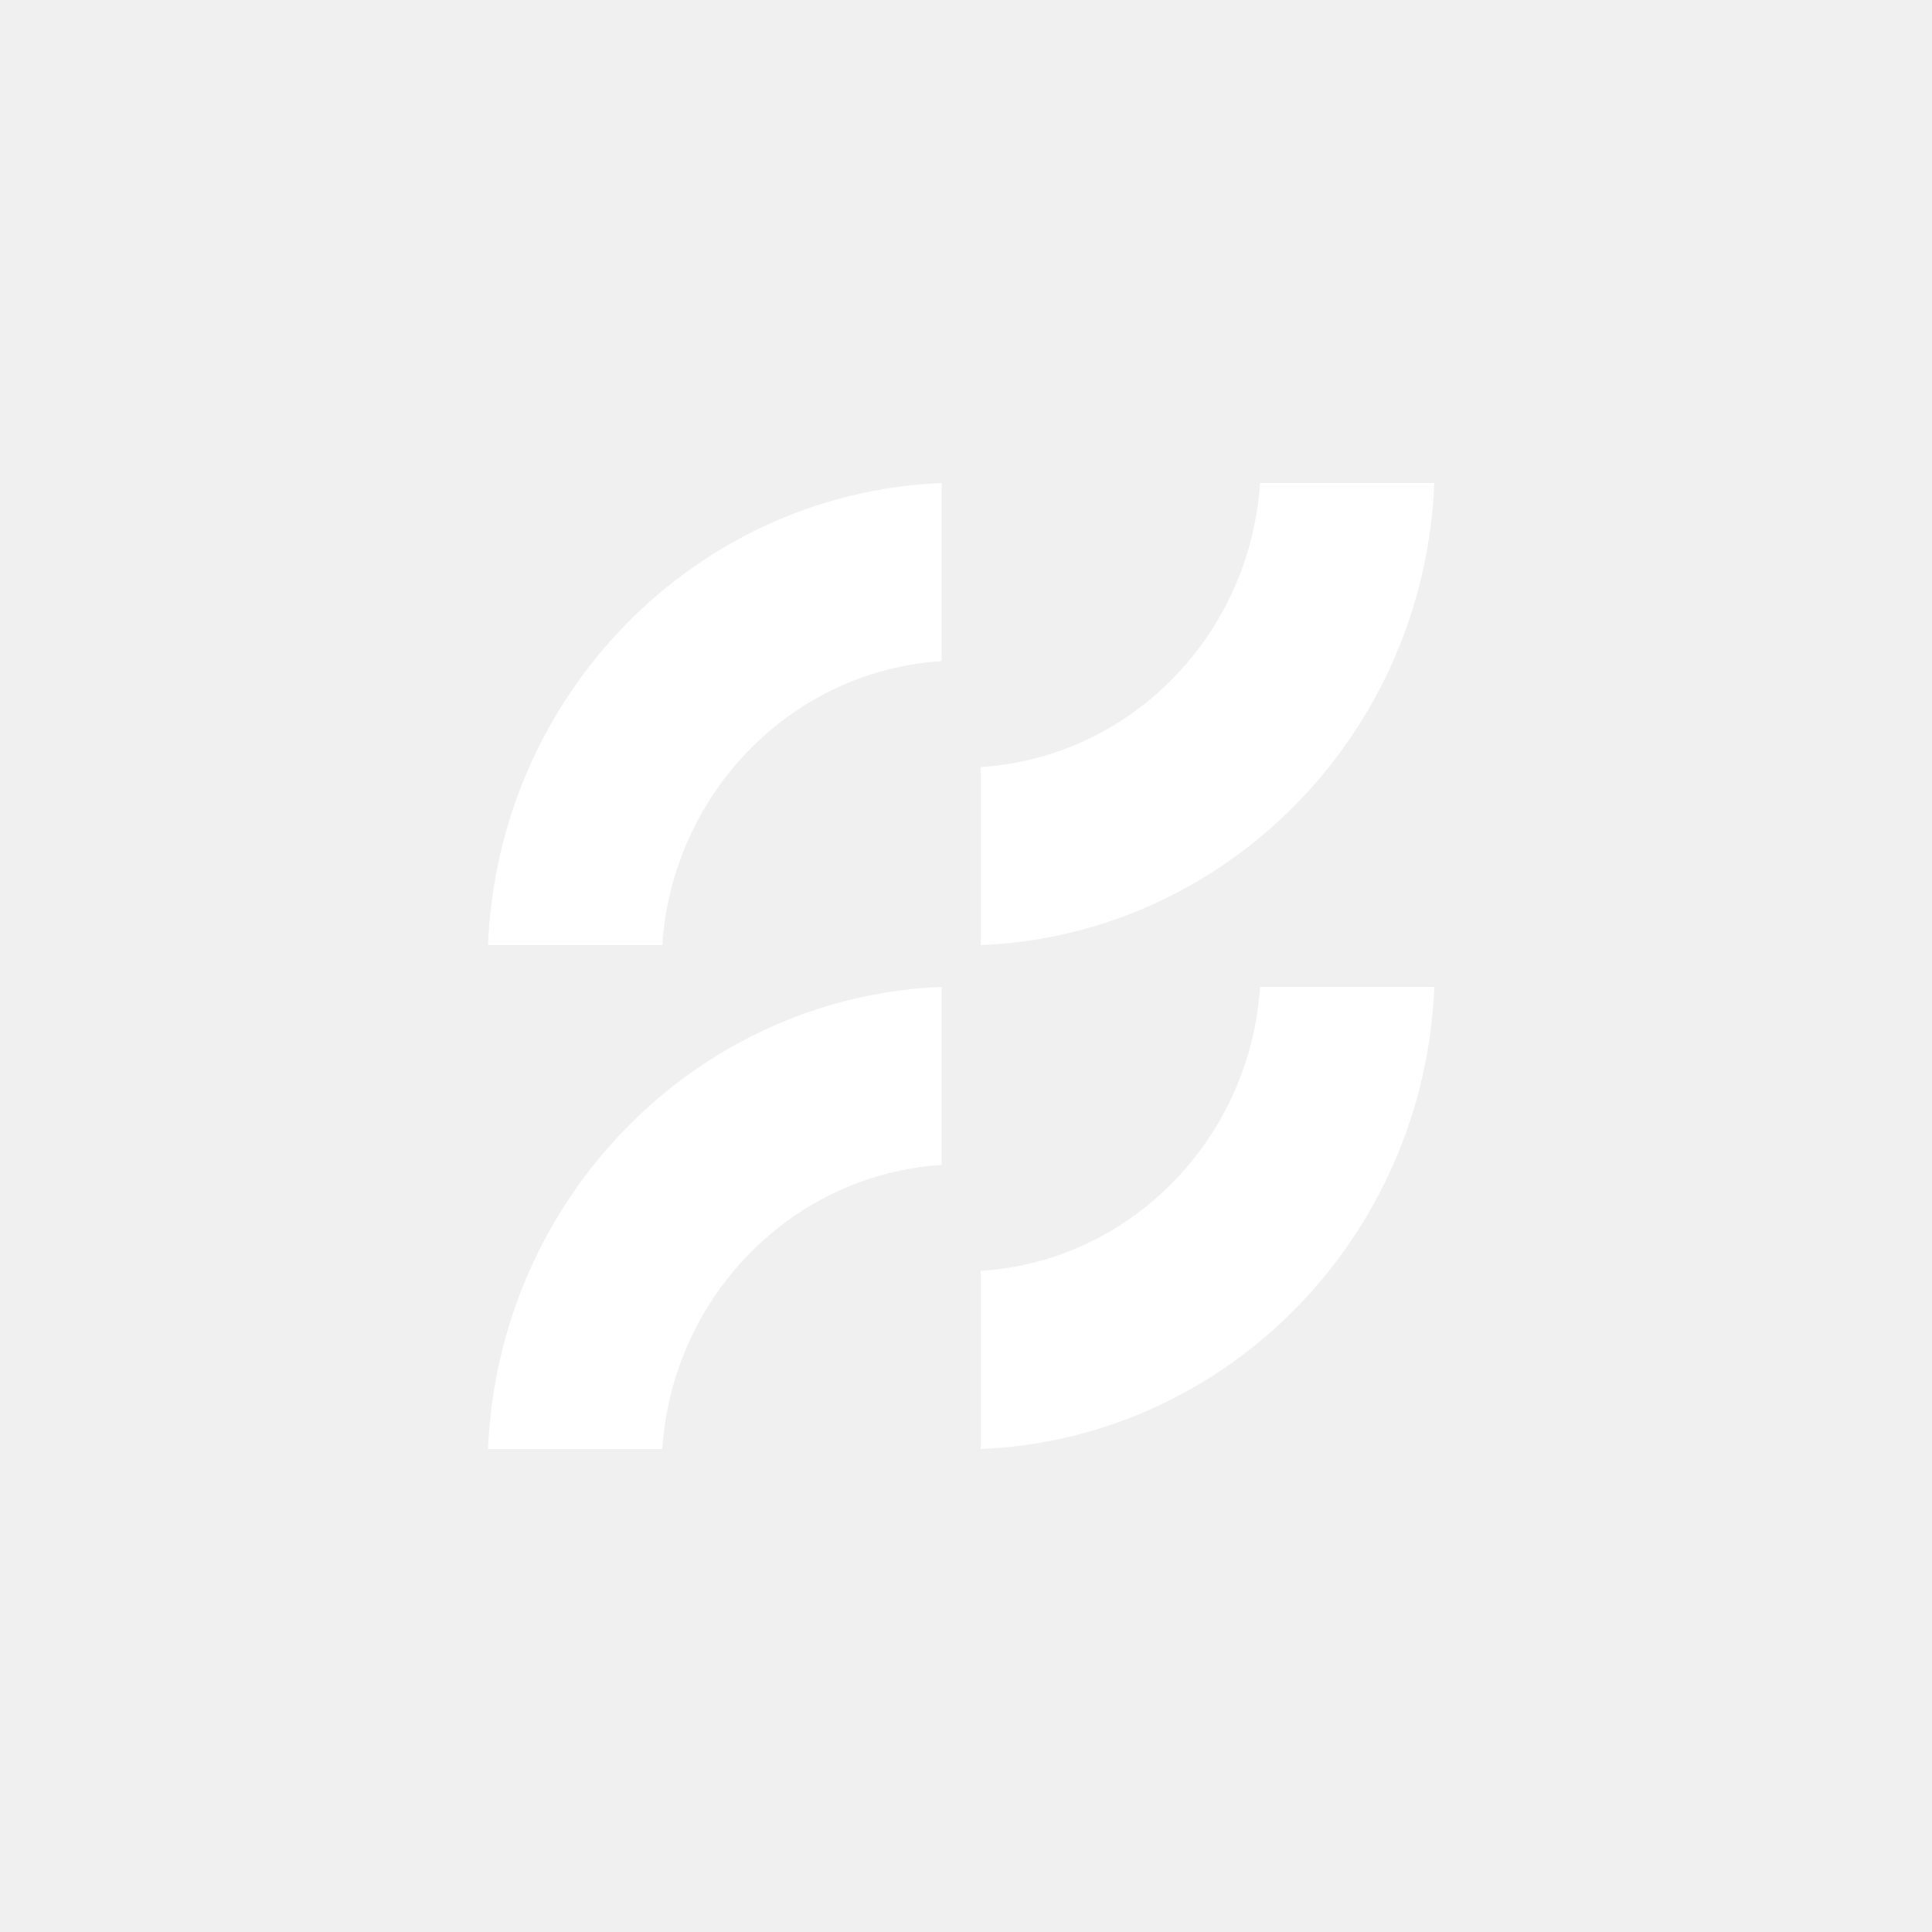
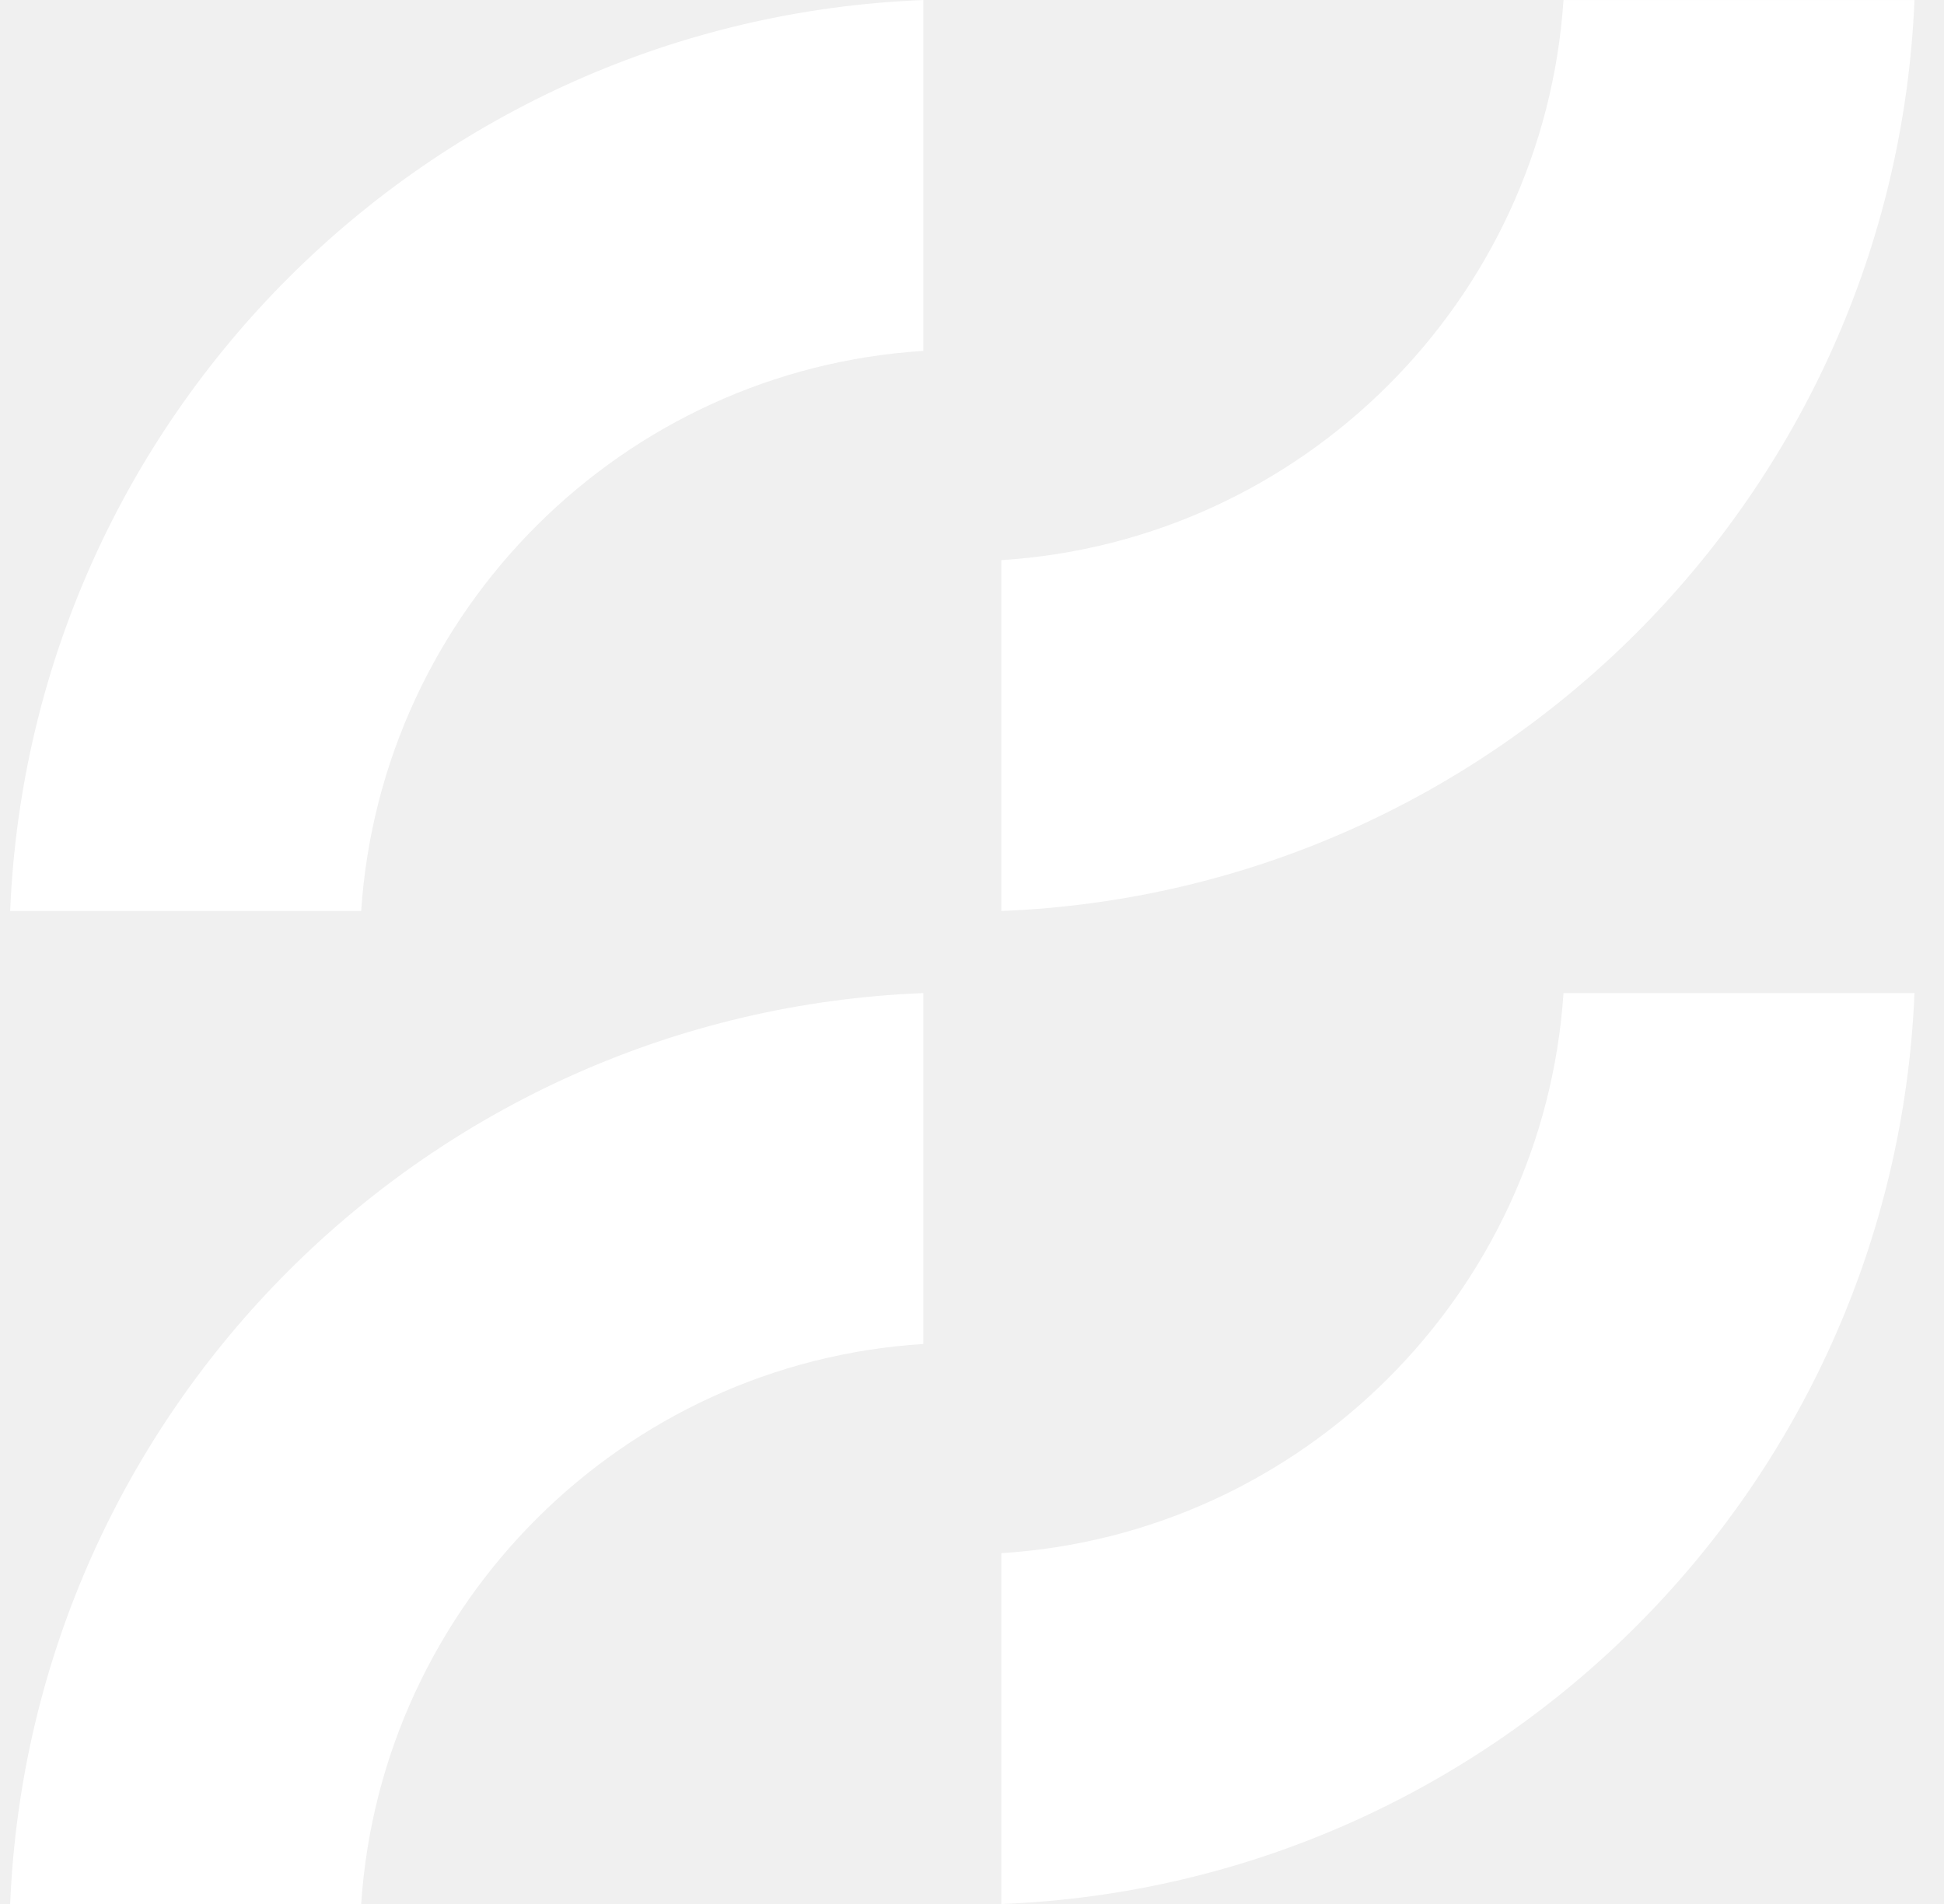
- <svg xmlns="http://www.w3.org/2000/svg" xmlns:xlink="http://www.w3.org/1999/xlink" version="1.1" id="Layer_1" x="0px" y="0px" viewBox="0 0 500 500" style="enable-background:new 0 0 500 500;" xml:space="preserve">
-   <style type="text/css">
- 	.st0{clip-path:url(#SVGID_00000117664224835910044470000010858380394821921718_);}
- 	.st1{fill:#FFFFFF;}
- </style>
-   <g>
-     <defs>
-       <rect id="SVGID_1_" x="125" y="125" width="250" height="250" />
-     </defs>
-     <clipPath id="SVGID_00000085962381412558167630000014619559989215703457_">
-       <use xlink:href="#SVGID_1_" style="overflow:visible;" />
+ <svg xmlns="http://www.w3.org/2000/svg" width="49" height="48" viewBox="0 0 49 48" fill="none">
+   <g clip-path="url(#clip0_2516_1835)">
+     <path d="M9.104 22.966C9.607 15.392 15.691 9.322 23.273 8.846V0.001C10.801 0.492 0.775 10.499 0.256 22.966H9.104Z" fill="white" />
+     <path d="M9.104 48.001C9.607 40.427 15.691 34.358 23.273 33.882V25.036C10.801 25.527 0.775 35.535 0.256 48.001H9.104Z" fill="white" />
+     <path d="M39.409 0.001C38.906 7.575 32.822 13.645 25.239 14.121V22.966C37.712 22.475 47.738 12.467 48.256 0.001L39.409 0.001Z" fill="white" />
+     <path d="M39.409 25.036C38.906 32.61 32.822 38.679 25.239 39.156V48.001C37.712 47.51 47.738 37.503 48.256 25.036H39.409Z" fill="white" />
+   </g>
+   <defs>
+     <clipPath id="clip0_2516_1835">
+       <rect width="49" height="48" fill="white" transform="translate(0 0.000732422)" />
    </clipPath>
-     <g style="clip-path:url(#SVGID_00000085962381412558167630000014619559989215703457_);">
-       <path class="st1" d="M171.4,244.6c2.6-39.4,33.6-71.1,72.3-73.5V125c-63.6,2.6-114.8,54.7-117.4,119.6H171.4z" />
-       <path class="st1" d="M171.4,375c2.6-39.4,33.6-71.1,72.3-73.5v-46.1C180.1,258,129,310.1,126.3,375H171.4z" />
-       <path class="st1" d="M326.1,125c-2.6,39.4-33.6,71.1-72.3,73.5v46.1c63.6-2.6,114.8-54.7,117.4-119.6H326.1z" />
-       <path class="st1" d="M326.1,255.4c-2.6,39.4-33.6,71.1-72.3,73.5V375c63.6-2.6,114.8-54.7,117.4-119.6H326.1z" />
-     </g>
-   </g>
+   </defs>
</svg>
